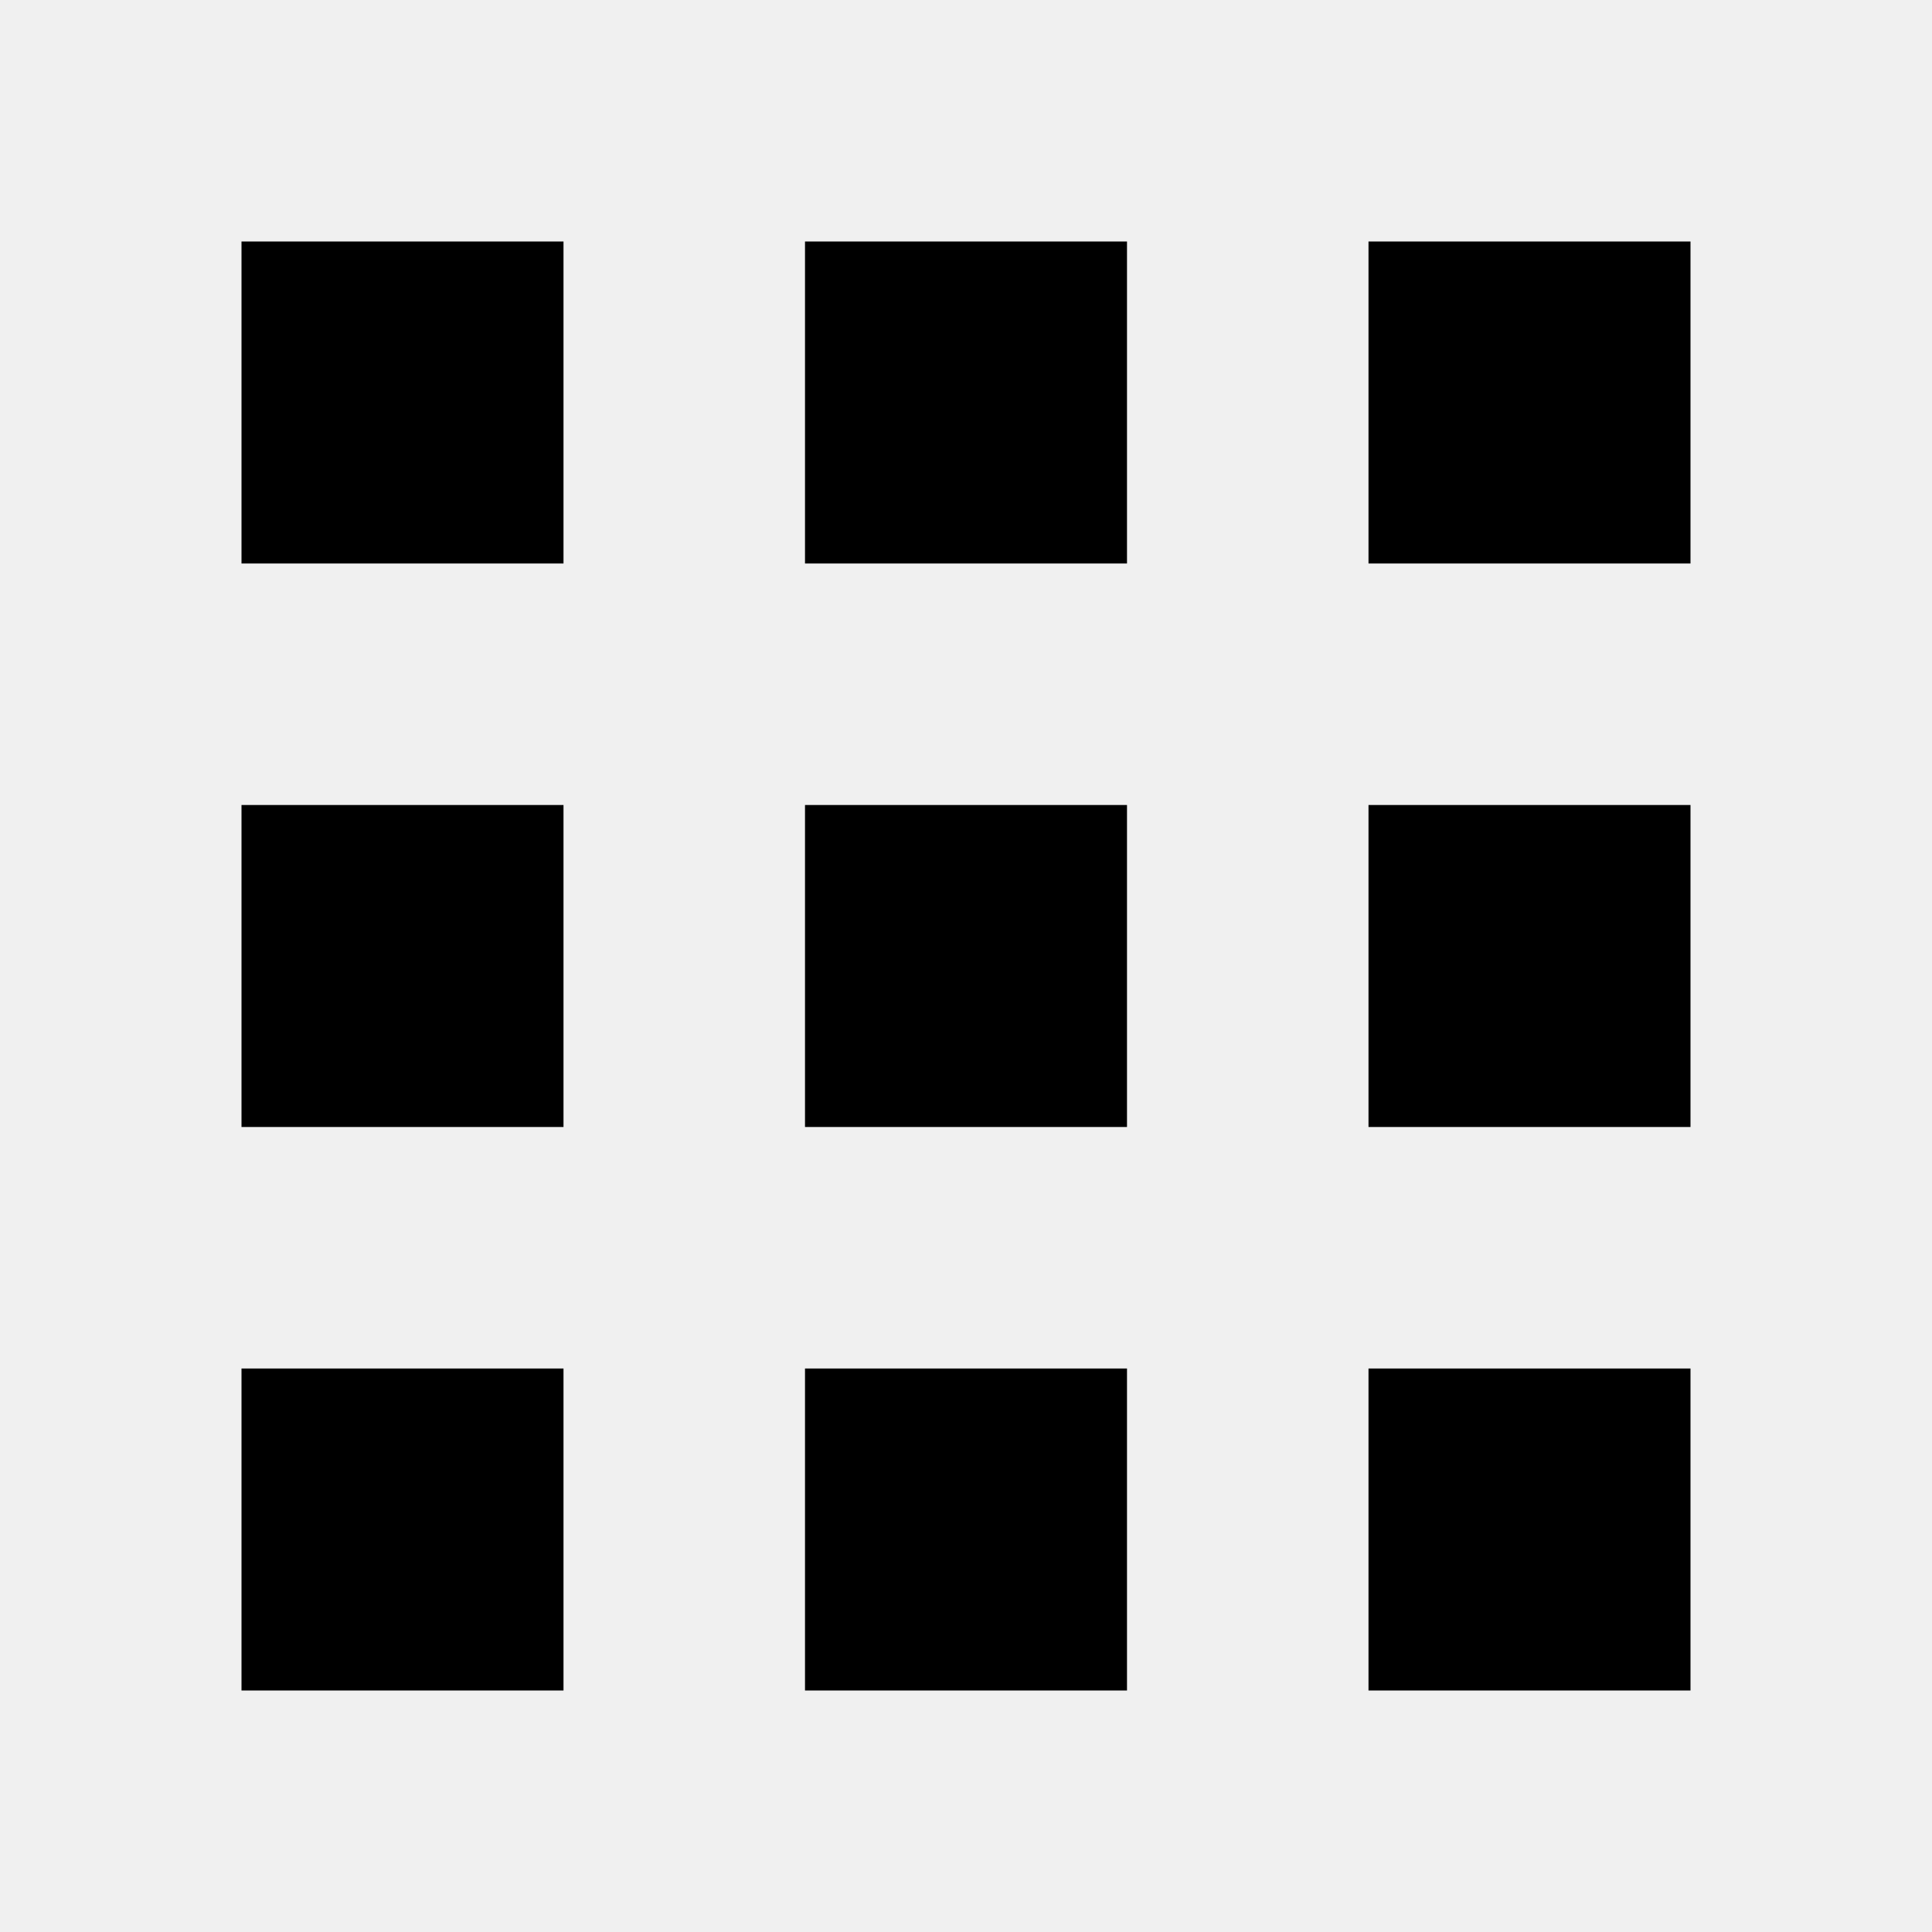
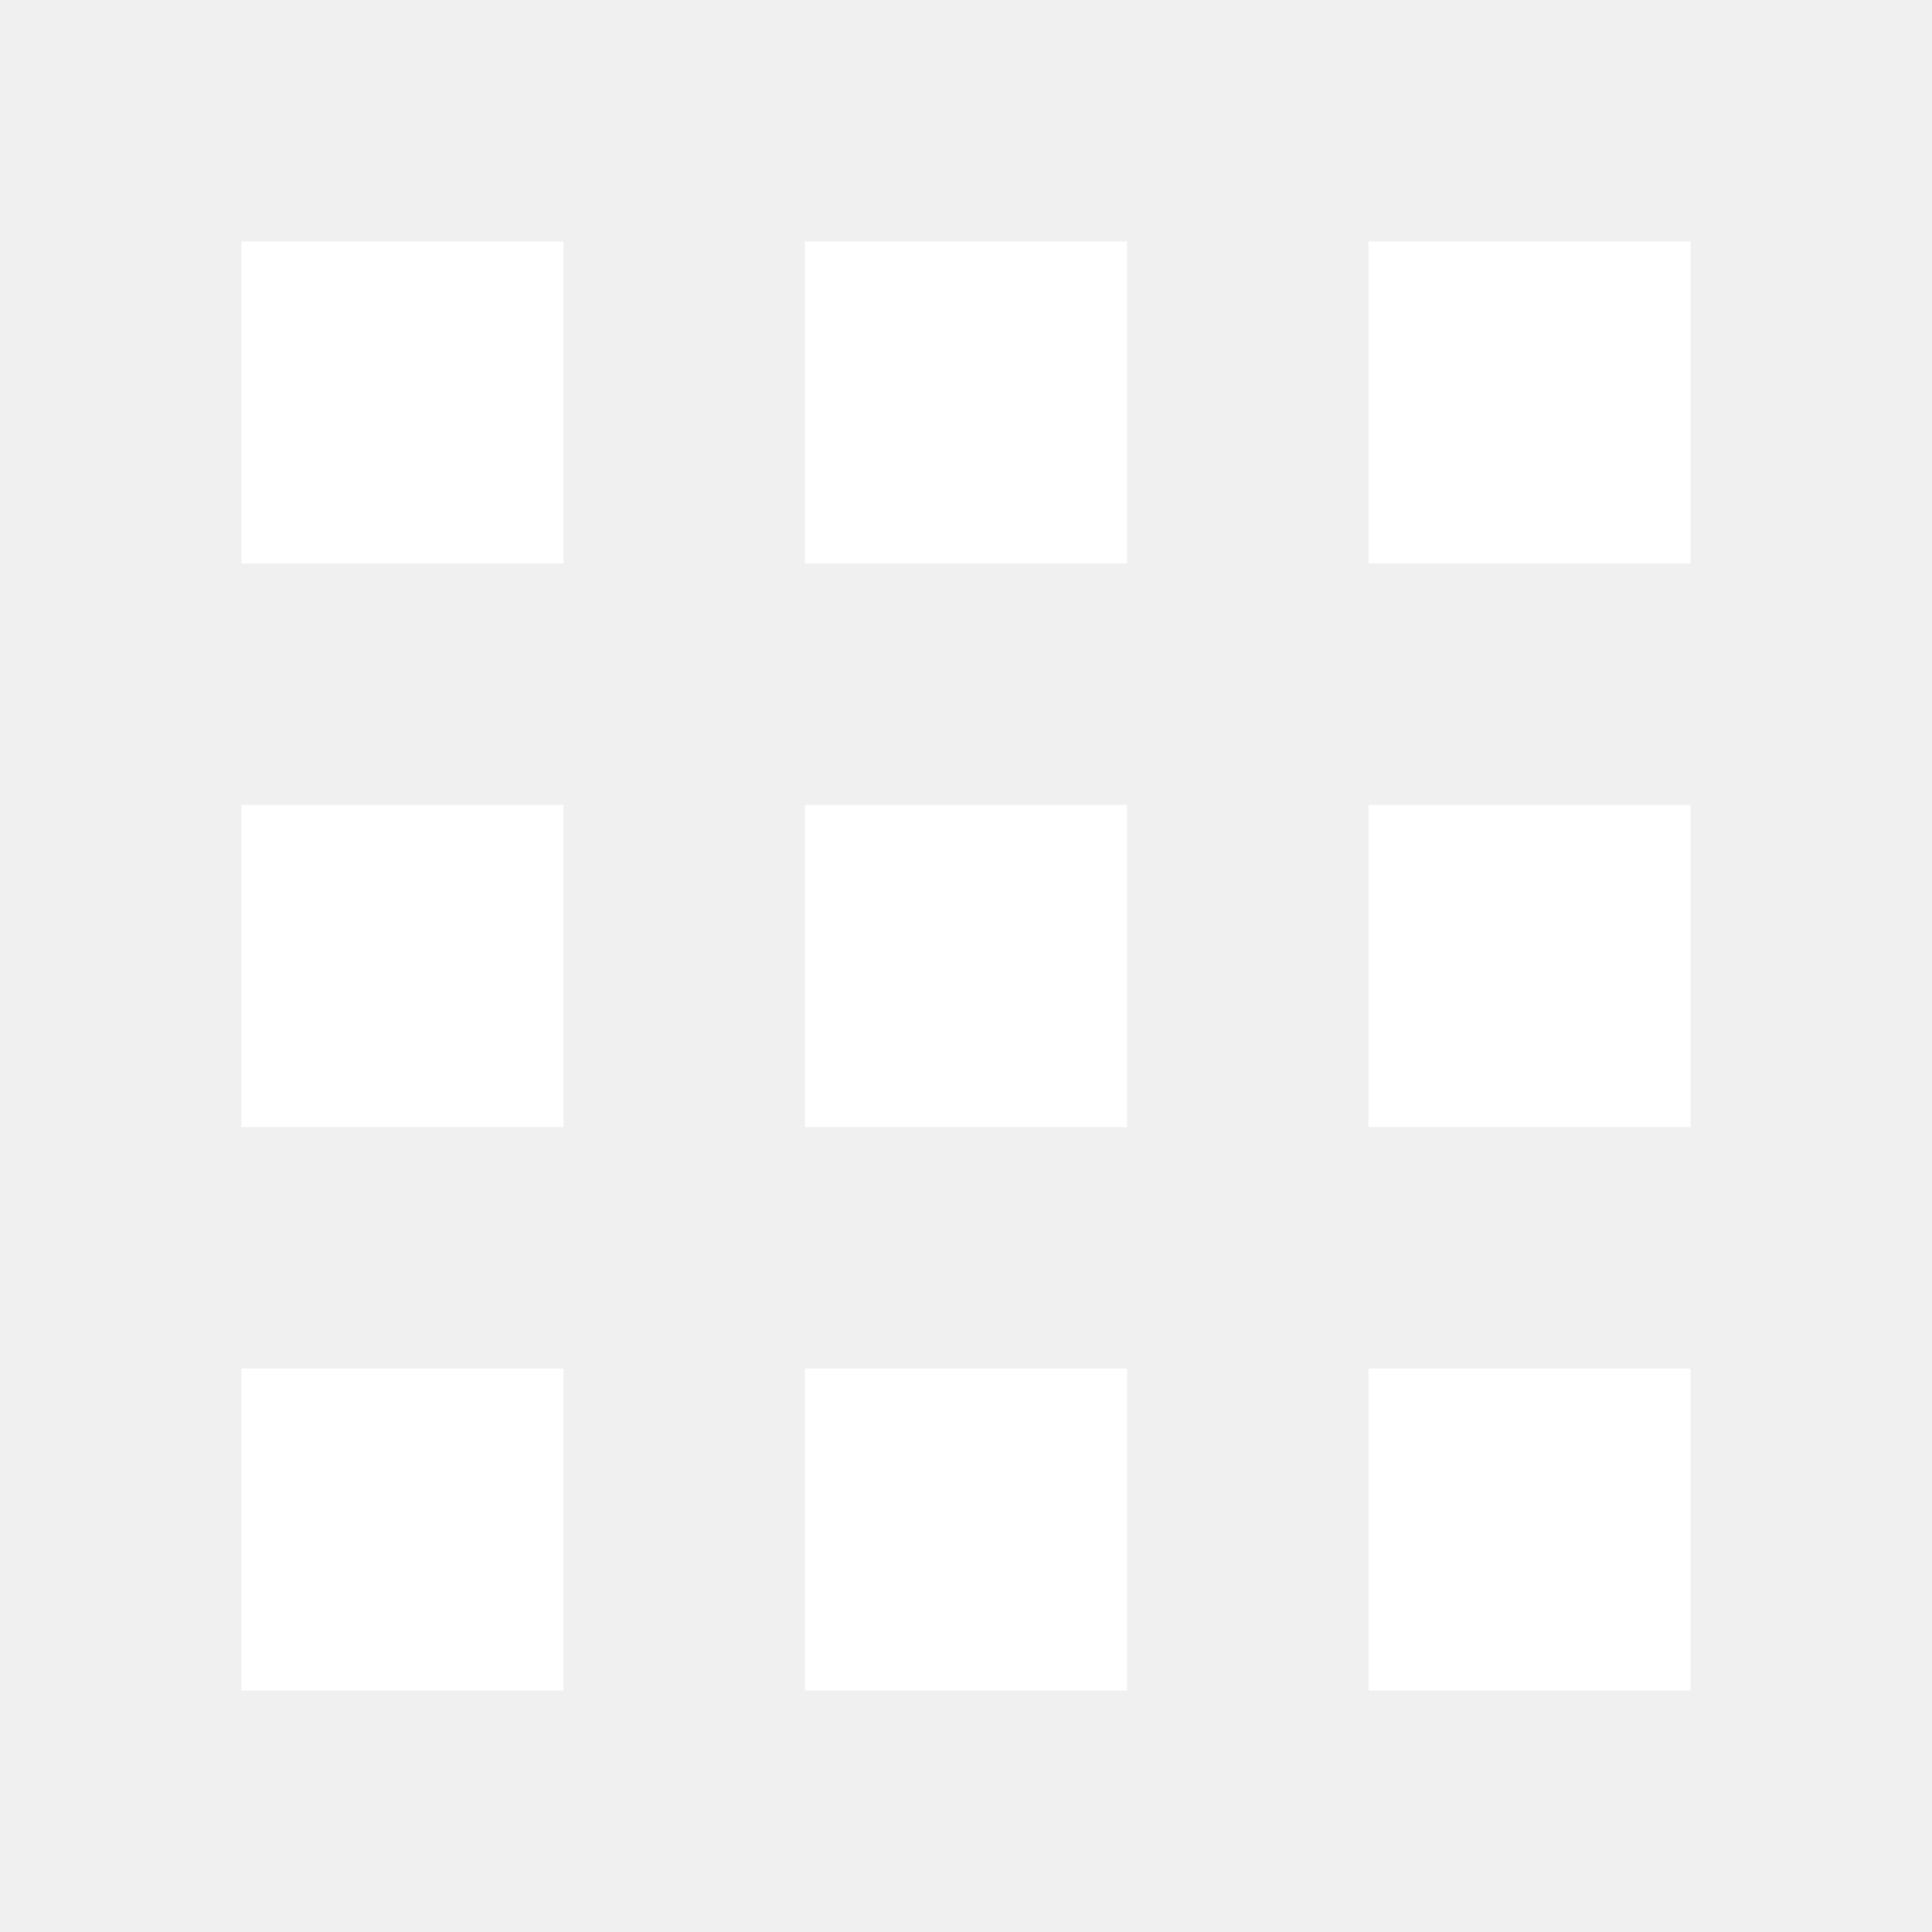
- <svg xmlns="http://www.w3.org/2000/svg" viewBox="0 0 24 24" data-supported-dps="24x24" fill="currentColor" class="mercado-match" width="24" height="24" focusable="false">
+ <svg xmlns="http://www.w3.org/2000/svg" viewBox="0 0 24 24" data-supported-dps="24x24" fill="white" class="mercado-match" width="24" height="24" focusable="false">
  <path d="M3 3h4v4H3zm7 4h4V3h-4zm7-4v4h4V3zM3 14h4v-4H3zm7 0h4v-4h-4zm7 0h4v-4h-4zM3 21h4v-4H3zm7 0h4v-4h-4zm7 0h4v-4h-4z" />
</svg>
